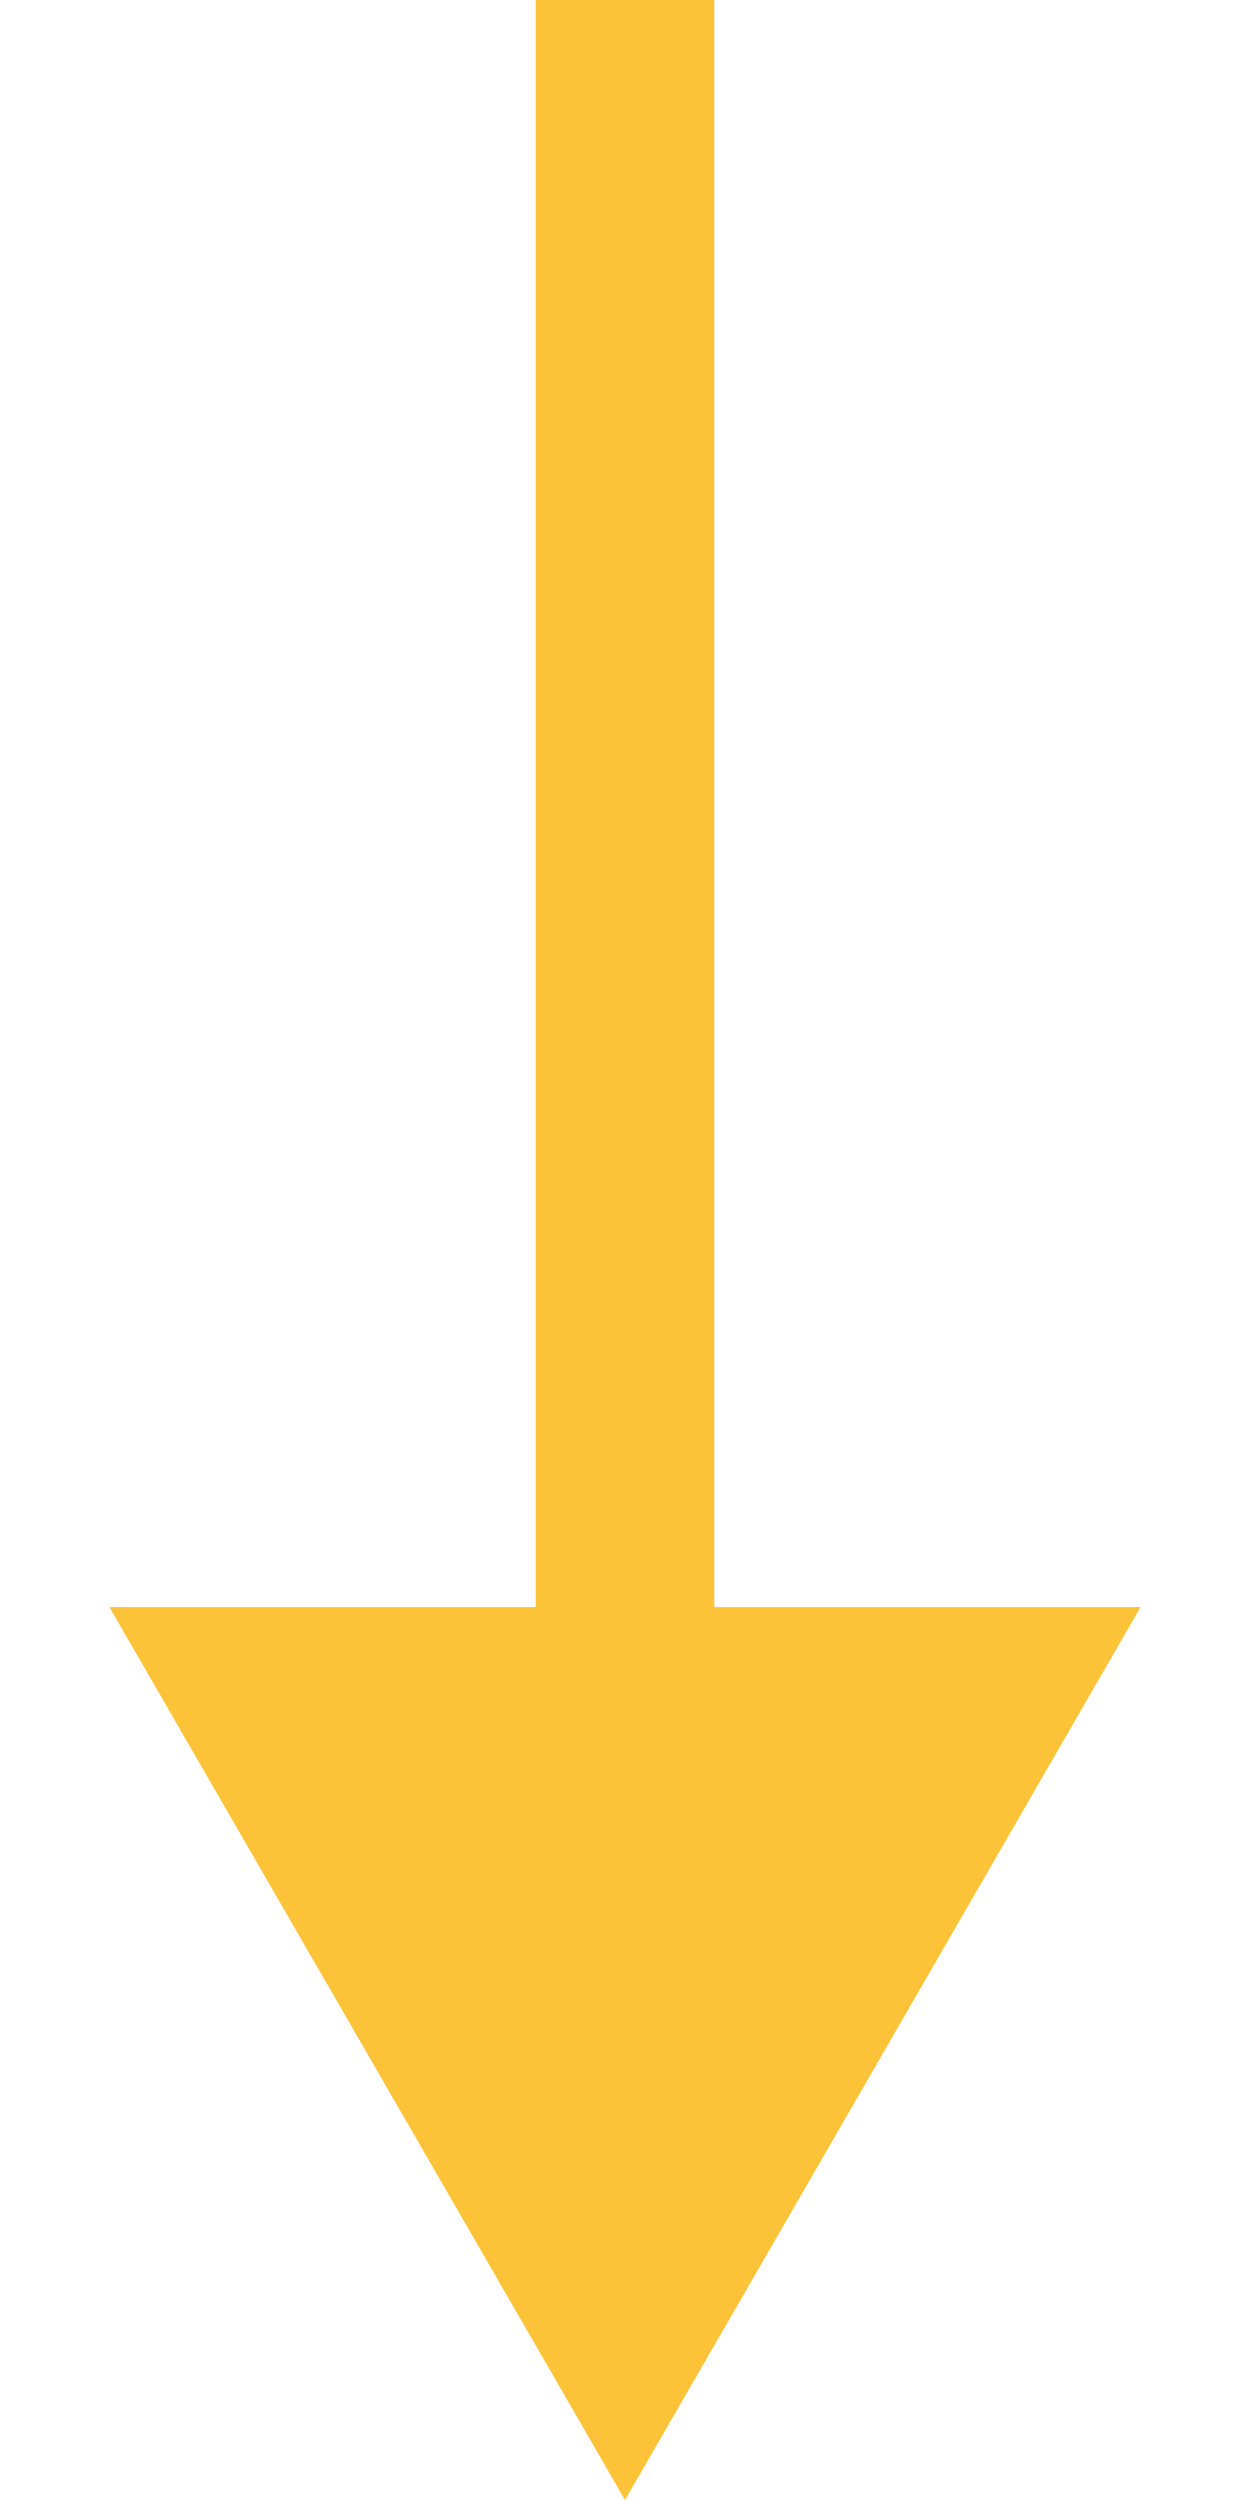
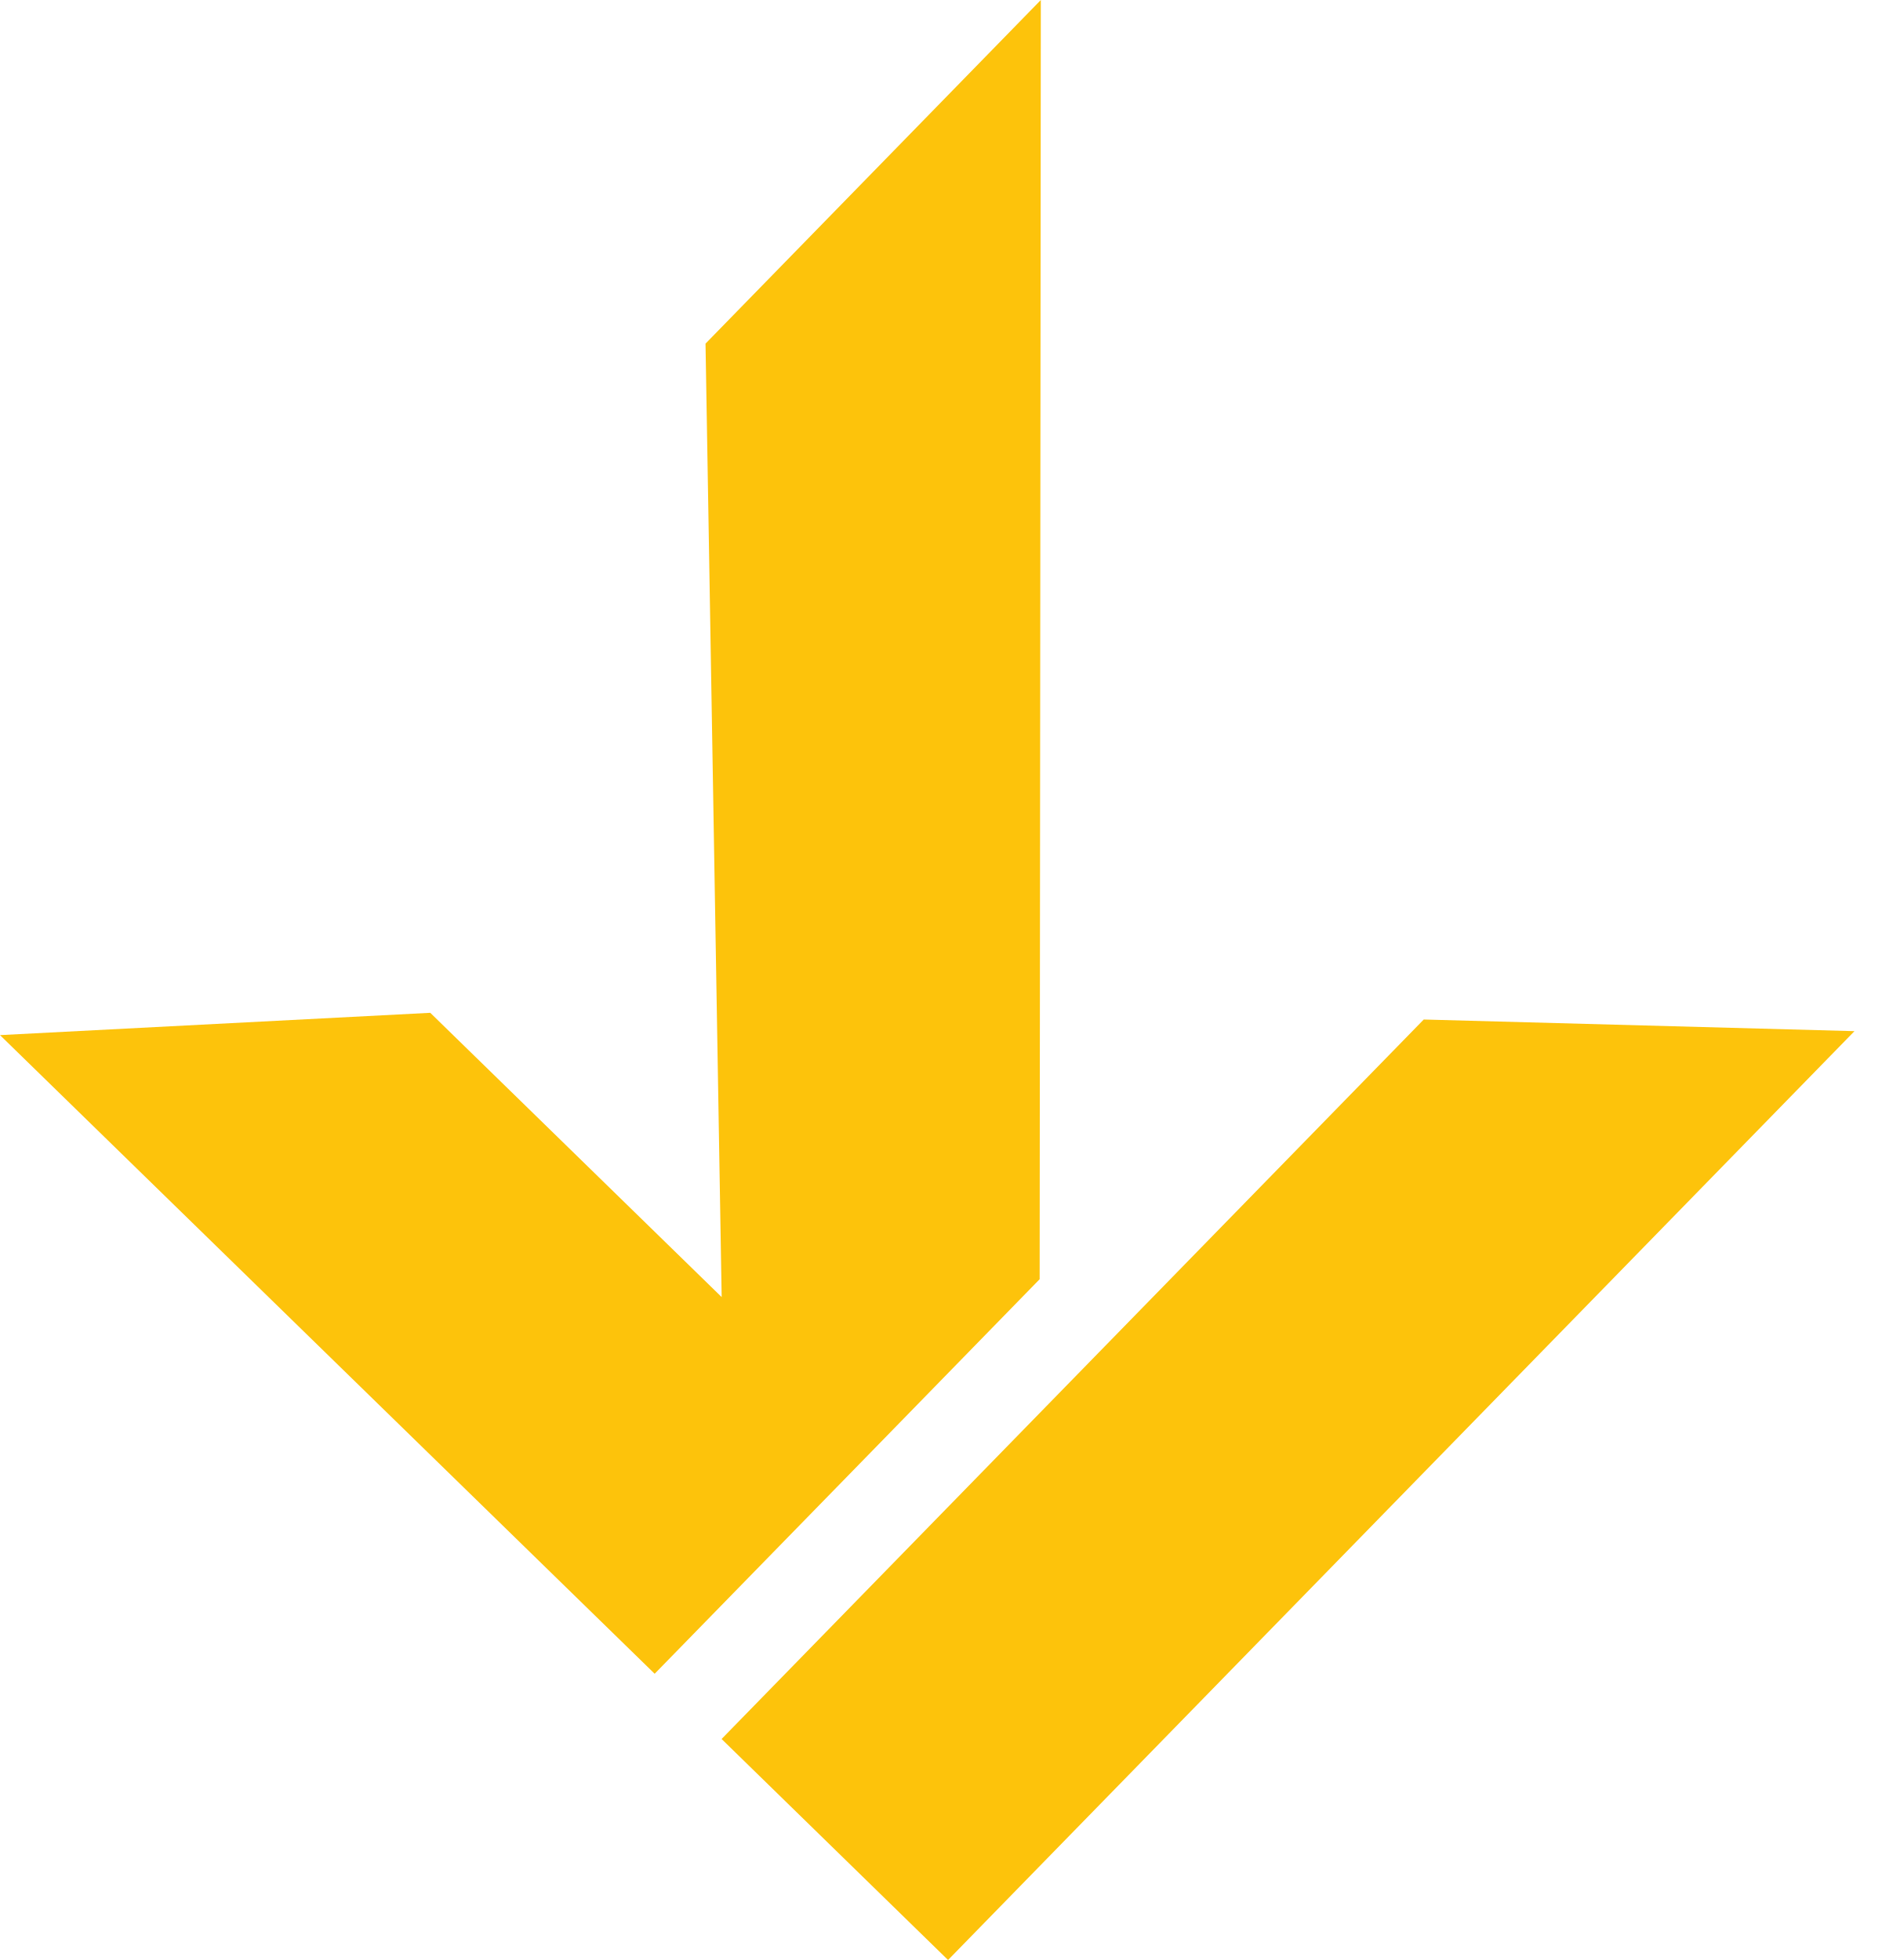
- <svg xmlns="http://www.w3.org/2000/svg" width="14" height="28" viewBox="0 0 14 28" fill="none">
-   <path d="M7 28L12.774 18L1.226 18L7 28ZM6 3.43447e-08L6 19L8 19L8 -3.43447e-08L6 3.43447e-08Z" fill="#FCC238" />
+ <svg xmlns="http://www.w3.org/2000/svg" width="48" height="50" viewBox="0 0 48 50" fill="none">
+   <path d="M18.404 44.362L36.312 26.008L47.298 26.305L24.18 50L18.404 44.362Z" fill="#FDC30B" />
+   <path d="M26.546 2.06744e-06L26.516 32.633L22.333 36.922L16.697 42.698L5.19063e-05 26.406L10.974 25.837L18.406 33.089L17.994 8.766L26.546 2.06744e-06Z" fill="#FDC30B" />
</svg>
